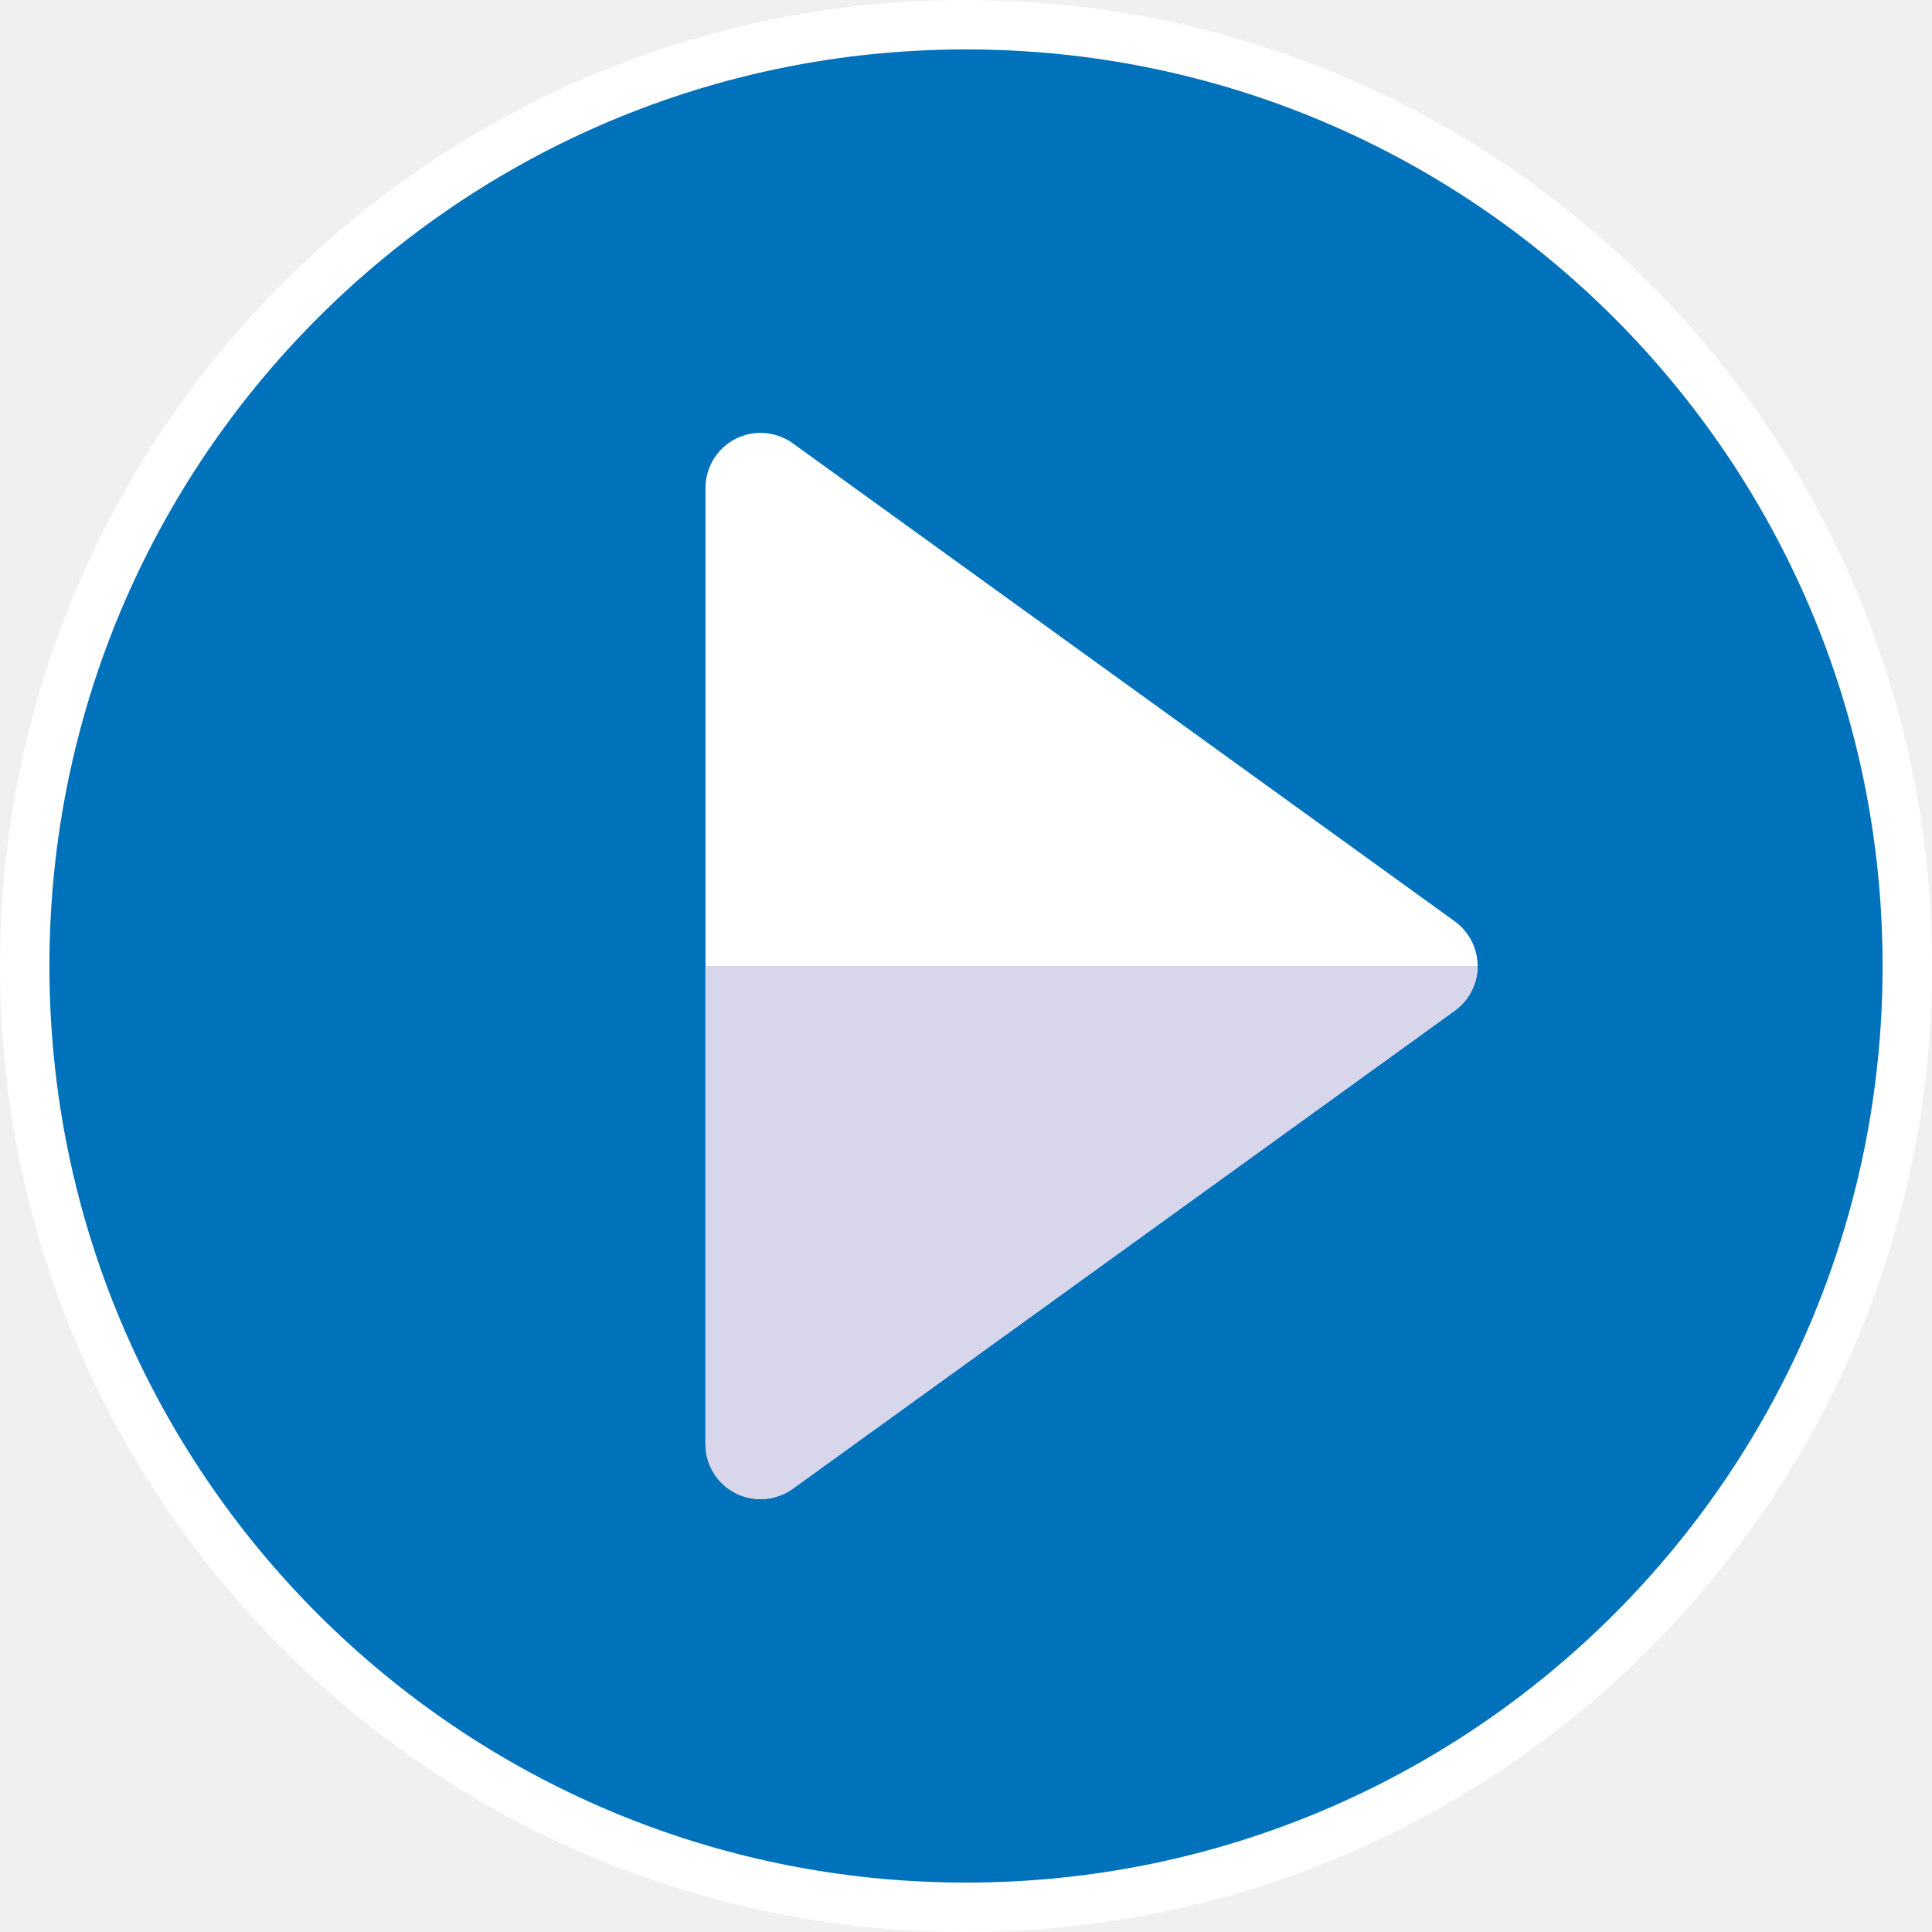
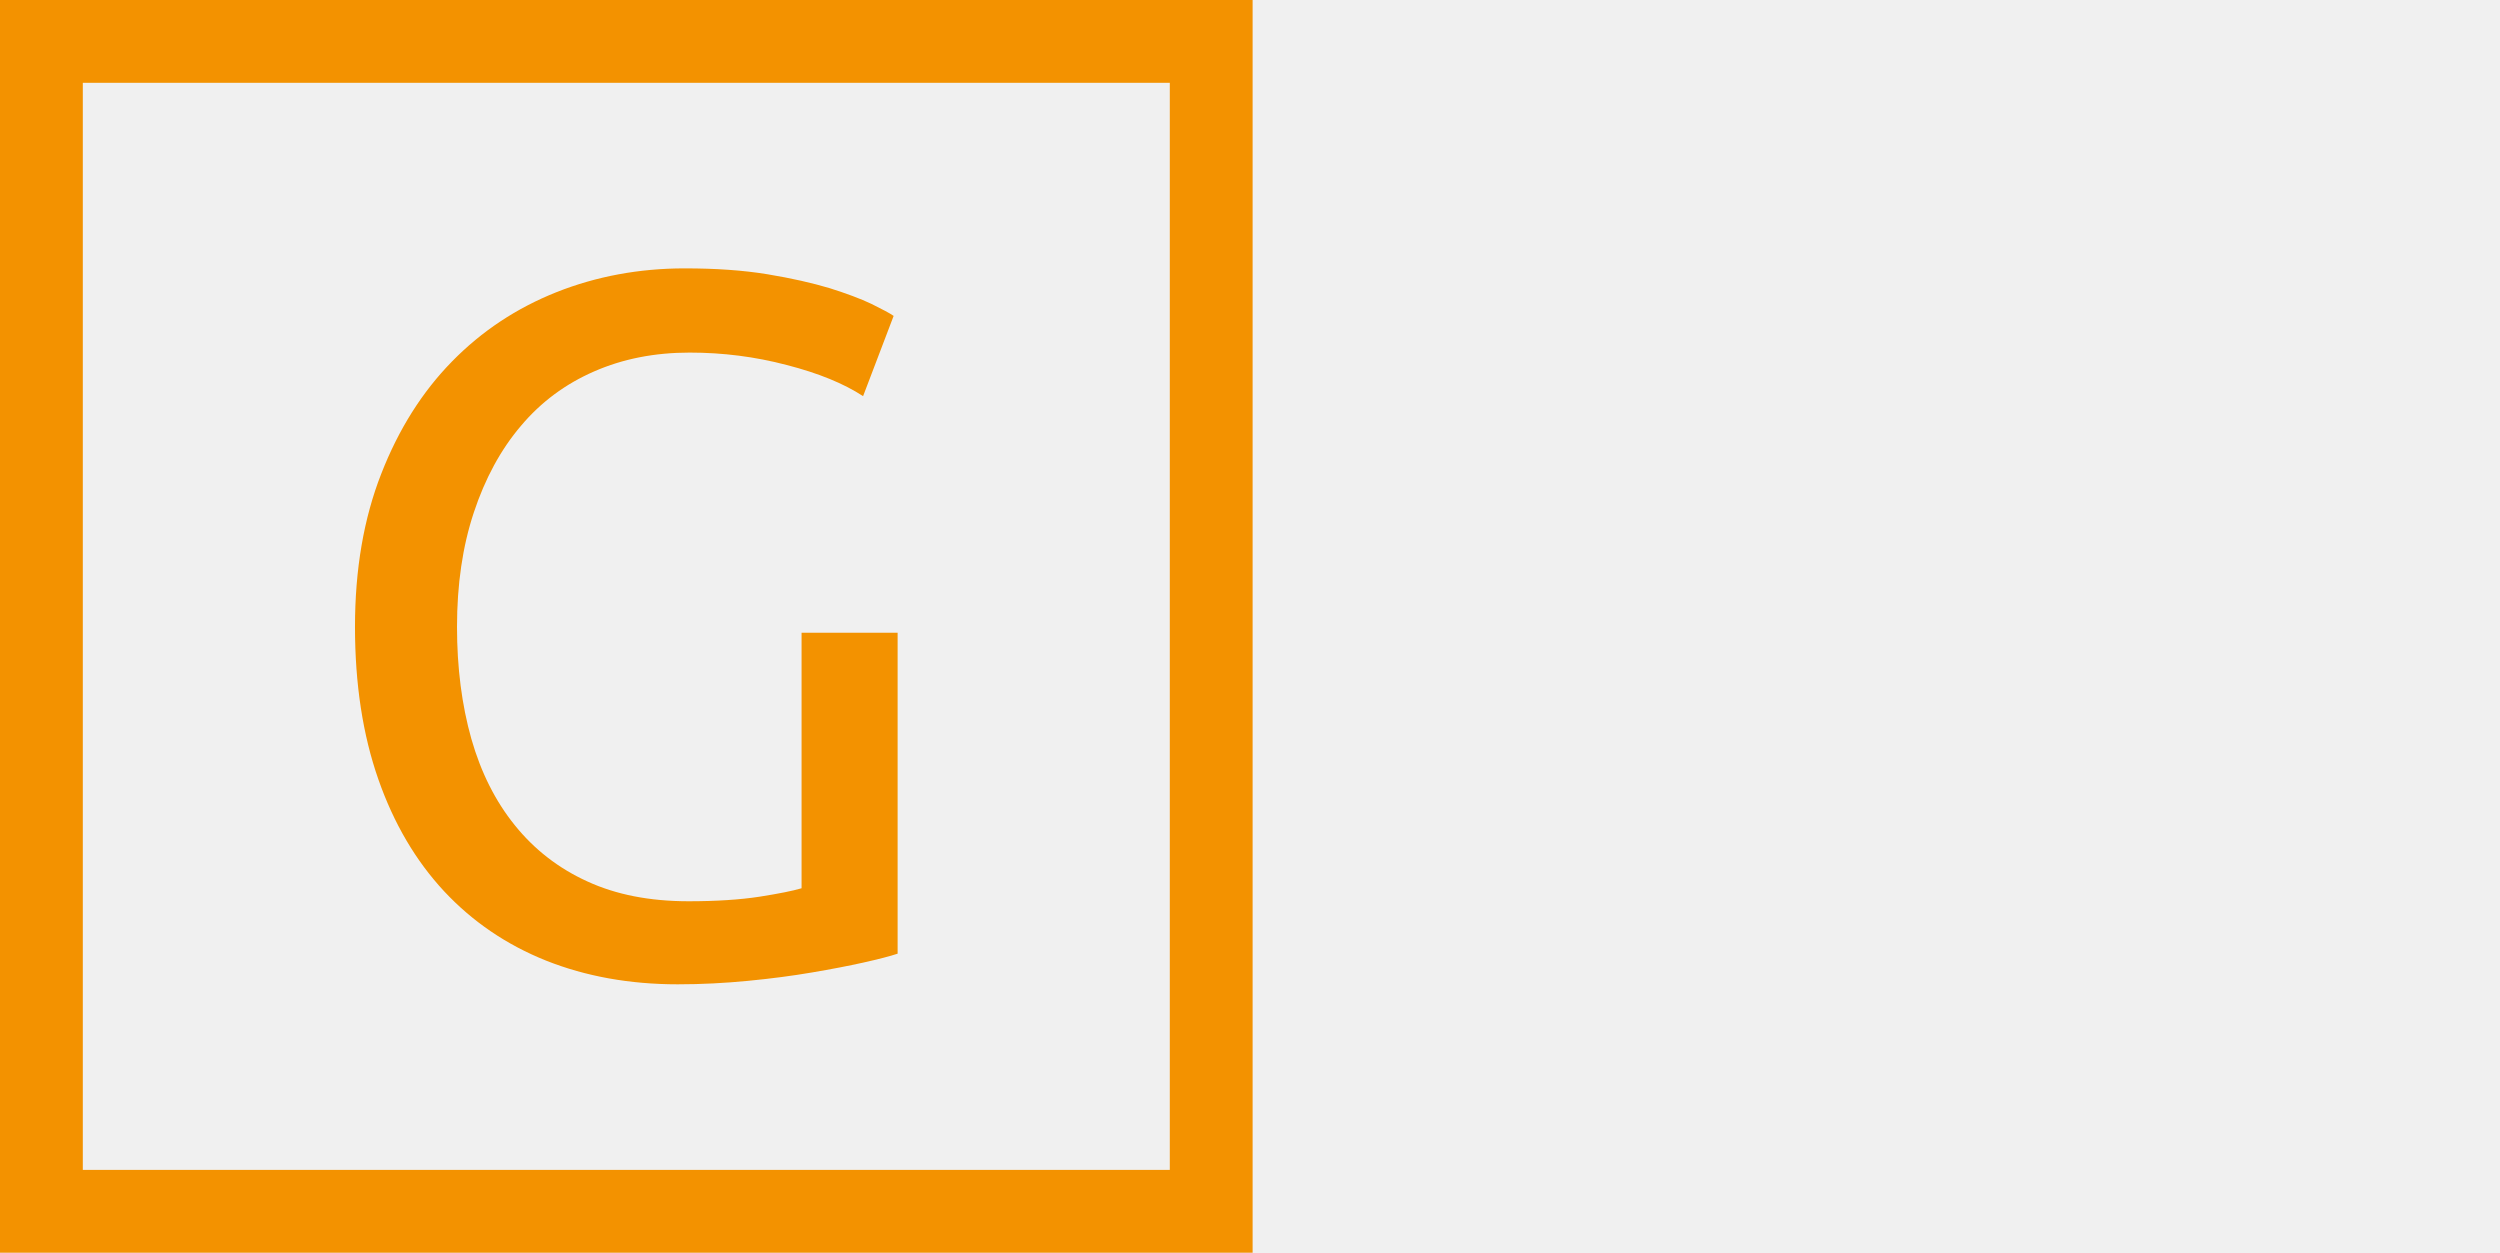
- <svg xmlns="http://www.w3.org/2000/svg" version="1.1" id="Layer_1" x="0px" y="0px" width="39.098px" height="39.098px" viewBox="0 0 39.098 39.098" enable-background="new 0 0 39.098 39.098" xml:space="preserve">
+ <svg xmlns="http://www.w3.org/2000/svg" version="1.1" id="Layer_1" x="0px" y="0px" width="30.191px" height="15.128px" viewBox="0 0 30.191 15.128" enable-background="new 0 0 30.191 15.128" xml:space="preserve">
  <g>
-     <path fill="#0071BB" d="M19.549,38.598c10.52,0,19.049-8.529,19.049-19.049C38.598,9.029,30.068,0.5,19.549,0.5   C9.028,0.5,0.5,9.029,0.5,19.549C0.5,30.069,9.028,38.598,19.549,38.598" />
-     <circle fill="none" stroke="#FFFFFF" cx="19.549" cy="19.549" r="19.049" />
-     <path fill="#FFFFFF" d="M15.393,30.338c-0.175,0-0.349-0.041-0.509-0.123c-0.374-0.19-0.607-0.574-0.607-0.992V9.877   c0-0.42,0.233-0.804,0.607-0.995c0.372-0.19,0.821-0.156,1.161,0.09l13.394,9.672c0.29,0.21,0.464,0.547,0.464,0.905   c0,0.359-0.174,0.695-0.464,0.905l-13.394,9.673C15.852,30.267,15.622,30.338,15.393,30.338" />
-     <path fill="#D8D6EB" d="M14.276,19.549v9.674c0,0.419,0.233,0.803,0.607,0.994c0.16,0.082,0.334,0.121,0.509,0.121   c0.229,0,0.459-0.07,0.652-0.211l13.394-9.673c0.29-0.21,0.464-0.547,0.464-0.905H14.276z" />
+     <g>
+       <path fill="#F39200" d="M15.127,15.128H0V0h15.127V15.128L15.127,15.128z M1,14.128h13.127V1H1V14.128L1,14.128z" />
+     </g>
+     <g>
+       <path fill="#F39200" d="M9.68,10.727c-0.104,0.031-0.273,0.065-0.508,0.102c-0.235,0.036-0.52,0.055-0.855,0.055    c-0.471,0-0.878-0.08-1.225-0.24c-0.347-0.158-0.639-0.385-0.874-0.677c-0.235-0.29-0.41-0.639-0.526-1.045    C5.577,8.514,5.519,8.064,5.519,7.57c0-0.511,0.067-0.971,0.203-1.381s0.325-0.76,0.569-1.046    c0.242-0.288,0.538-0.507,0.885-0.658c0.347-0.152,0.731-0.227,1.153-0.227c0.398,0,0.789,0.049,1.172,0.15    c0.385,0.099,0.689,0.224,0.922,0.376l0.369-0.969c-0.047-0.033-0.137-0.08-0.268-0.145c-0.132-0.063-0.302-0.126-0.508-0.191    C9.808,3.417,9.559,3.36,9.268,3.312C8.976,3.264,8.645,3.241,8.269,3.241c-0.549,0-1.066,0.096-1.548,0.287    c-0.482,0.192-0.903,0.47-1.262,0.837C5.1,4.731,4.814,5.183,4.604,5.722C4.393,6.26,4.287,6.876,4.287,7.57    c0,0.693,0.095,1.307,0.282,1.841c0.187,0.535,0.453,0.985,0.794,1.352c0.343,0.367,0.753,0.646,1.232,0.838    c0.479,0.19,1.009,0.286,1.59,0.286c0.288,0,0.571-0.015,0.849-0.042c0.28-0.027,0.537-0.061,0.771-0.101    c0.236-0.04,0.443-0.08,0.623-0.12c0.178-0.04,0.316-0.075,0.412-0.107V7.641H9.68V10.727z" />
+     </g>
  </g>
</svg>
